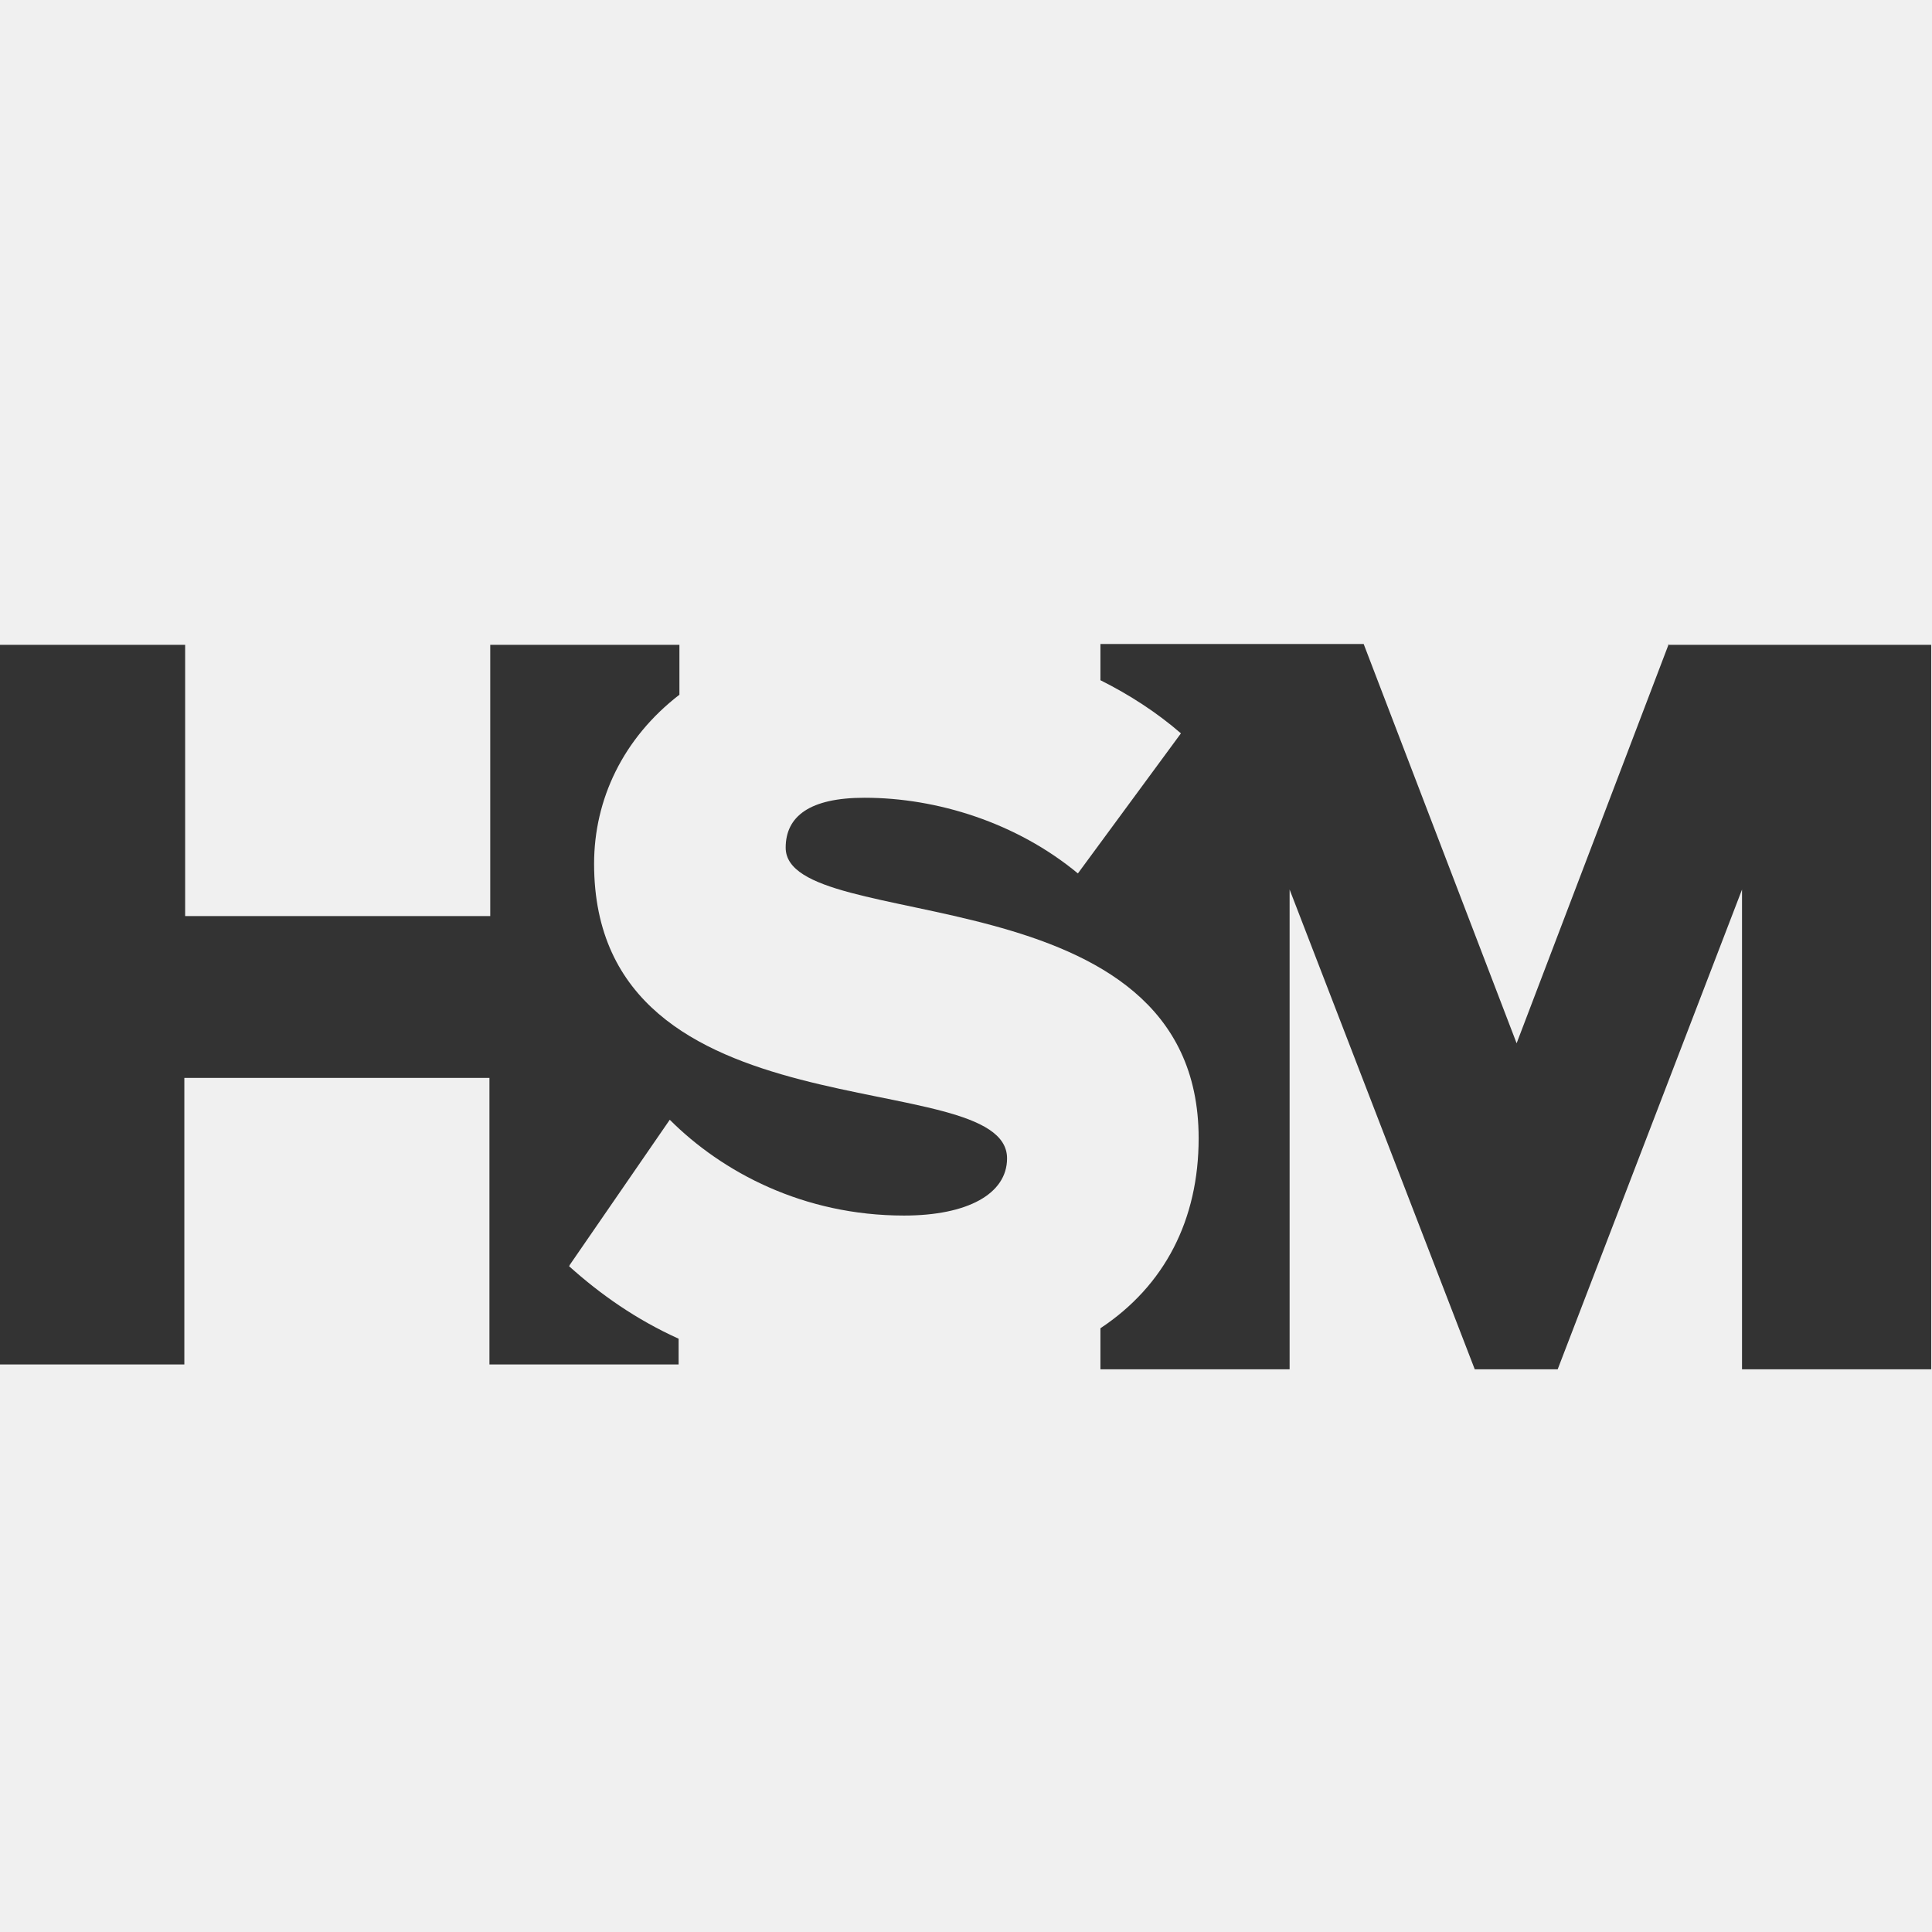
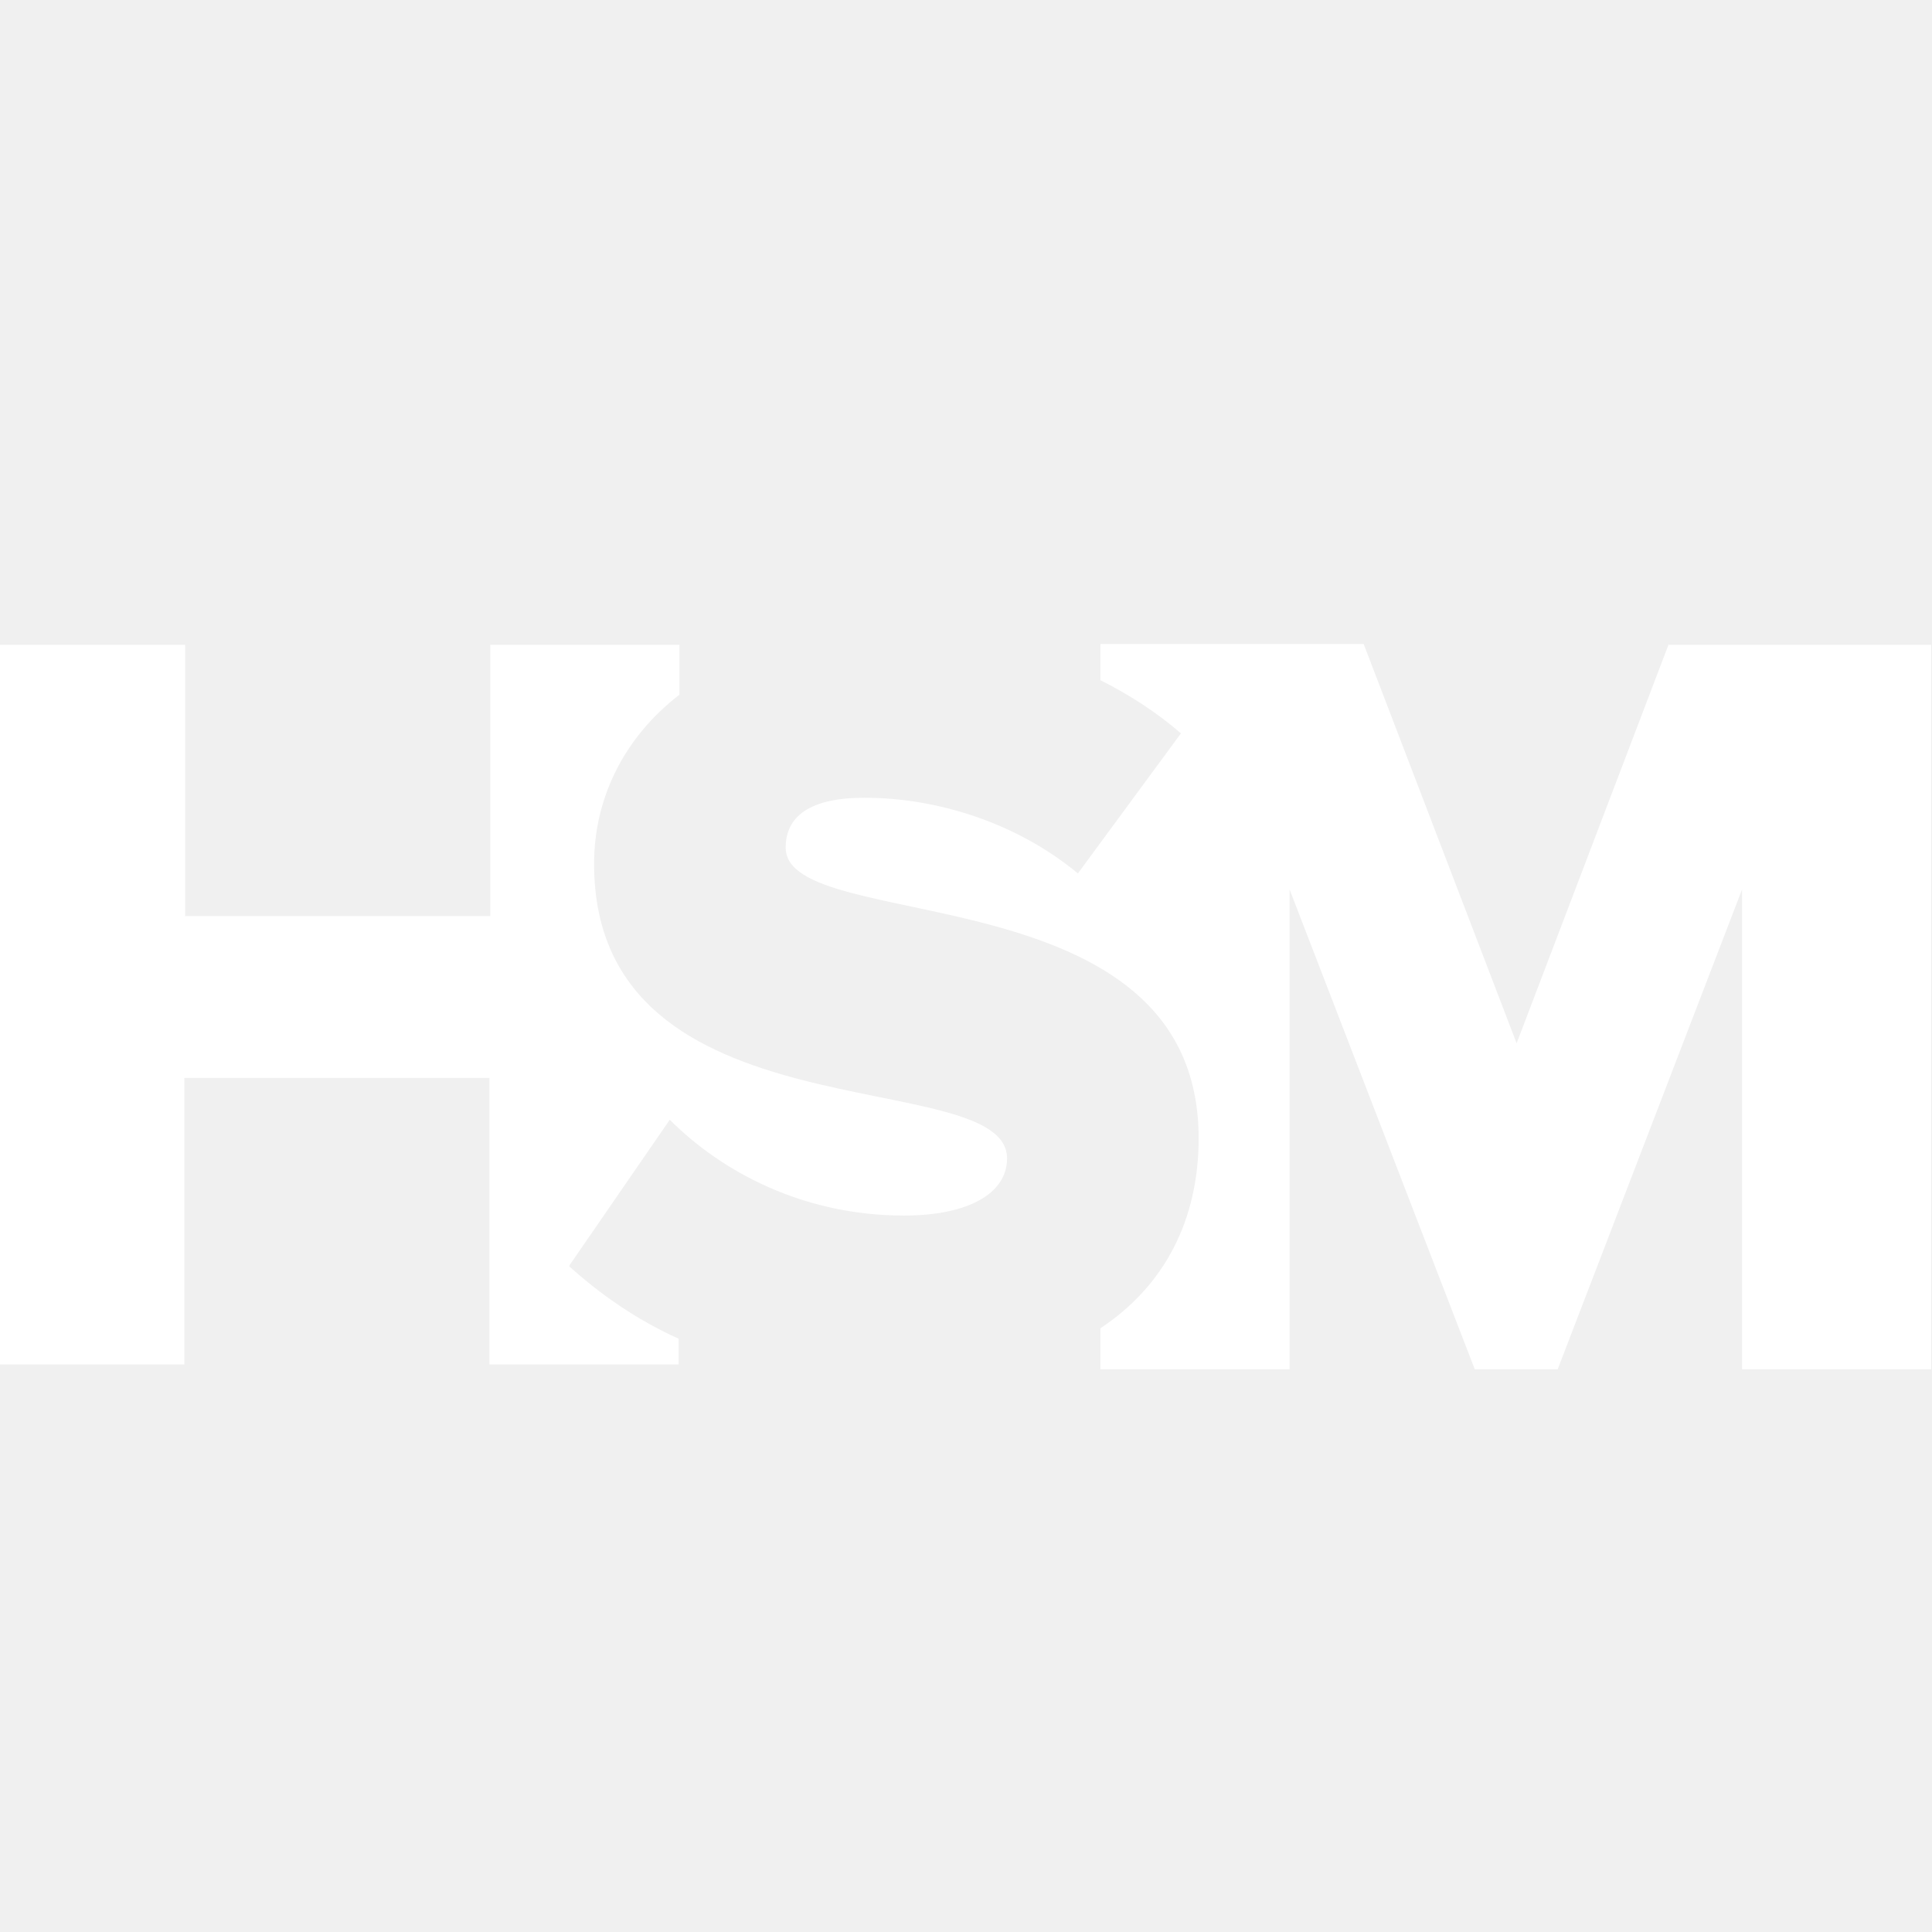
<svg xmlns="http://www.w3.org/2000/svg" id="Layer_1" data-name="Layer 1" viewBox="0 0 24 24">
  <defs>
    <style>
      .cls-1 {
-         fill: #333;
+         fill: #fff;
      }
    </style>
  </defs>
  <path class="cls-1" d="M20.73,8l-1.89,4.96-1.9-4.96h-3.27v.45c.36.18.7.4,1,.66l-1.28,1.74c-.76-.63-1.75-.94-2.65-.94-.68,0-.98.23-.98.62,0,1.1,5.13.27,5.13,3.61,0,1.01-.42,1.83-1.22,2.36v.51h2.35v-5.96l2.3,5.96h1.03l2.29-5.96v5.96h2.35v-9h-3.27Z" />
  <path class="cls-1" d="M7.08,15.71l1.24-1.8c.65.65,1.66,1.19,2.91,1.19.79,0,1.28-.27,1.28-.71,0-1.19-5.13-.2-5.13-3.66,0-.8.36-1.56,1.06-2.1v-.62h-2.35v3.37h-3.79v-3.37H0v8.94h2.29v-3.56h3.79v3.56h2.35v-.32c-.53-.24-.97-.55-1.36-.9Z" />
</svg>
